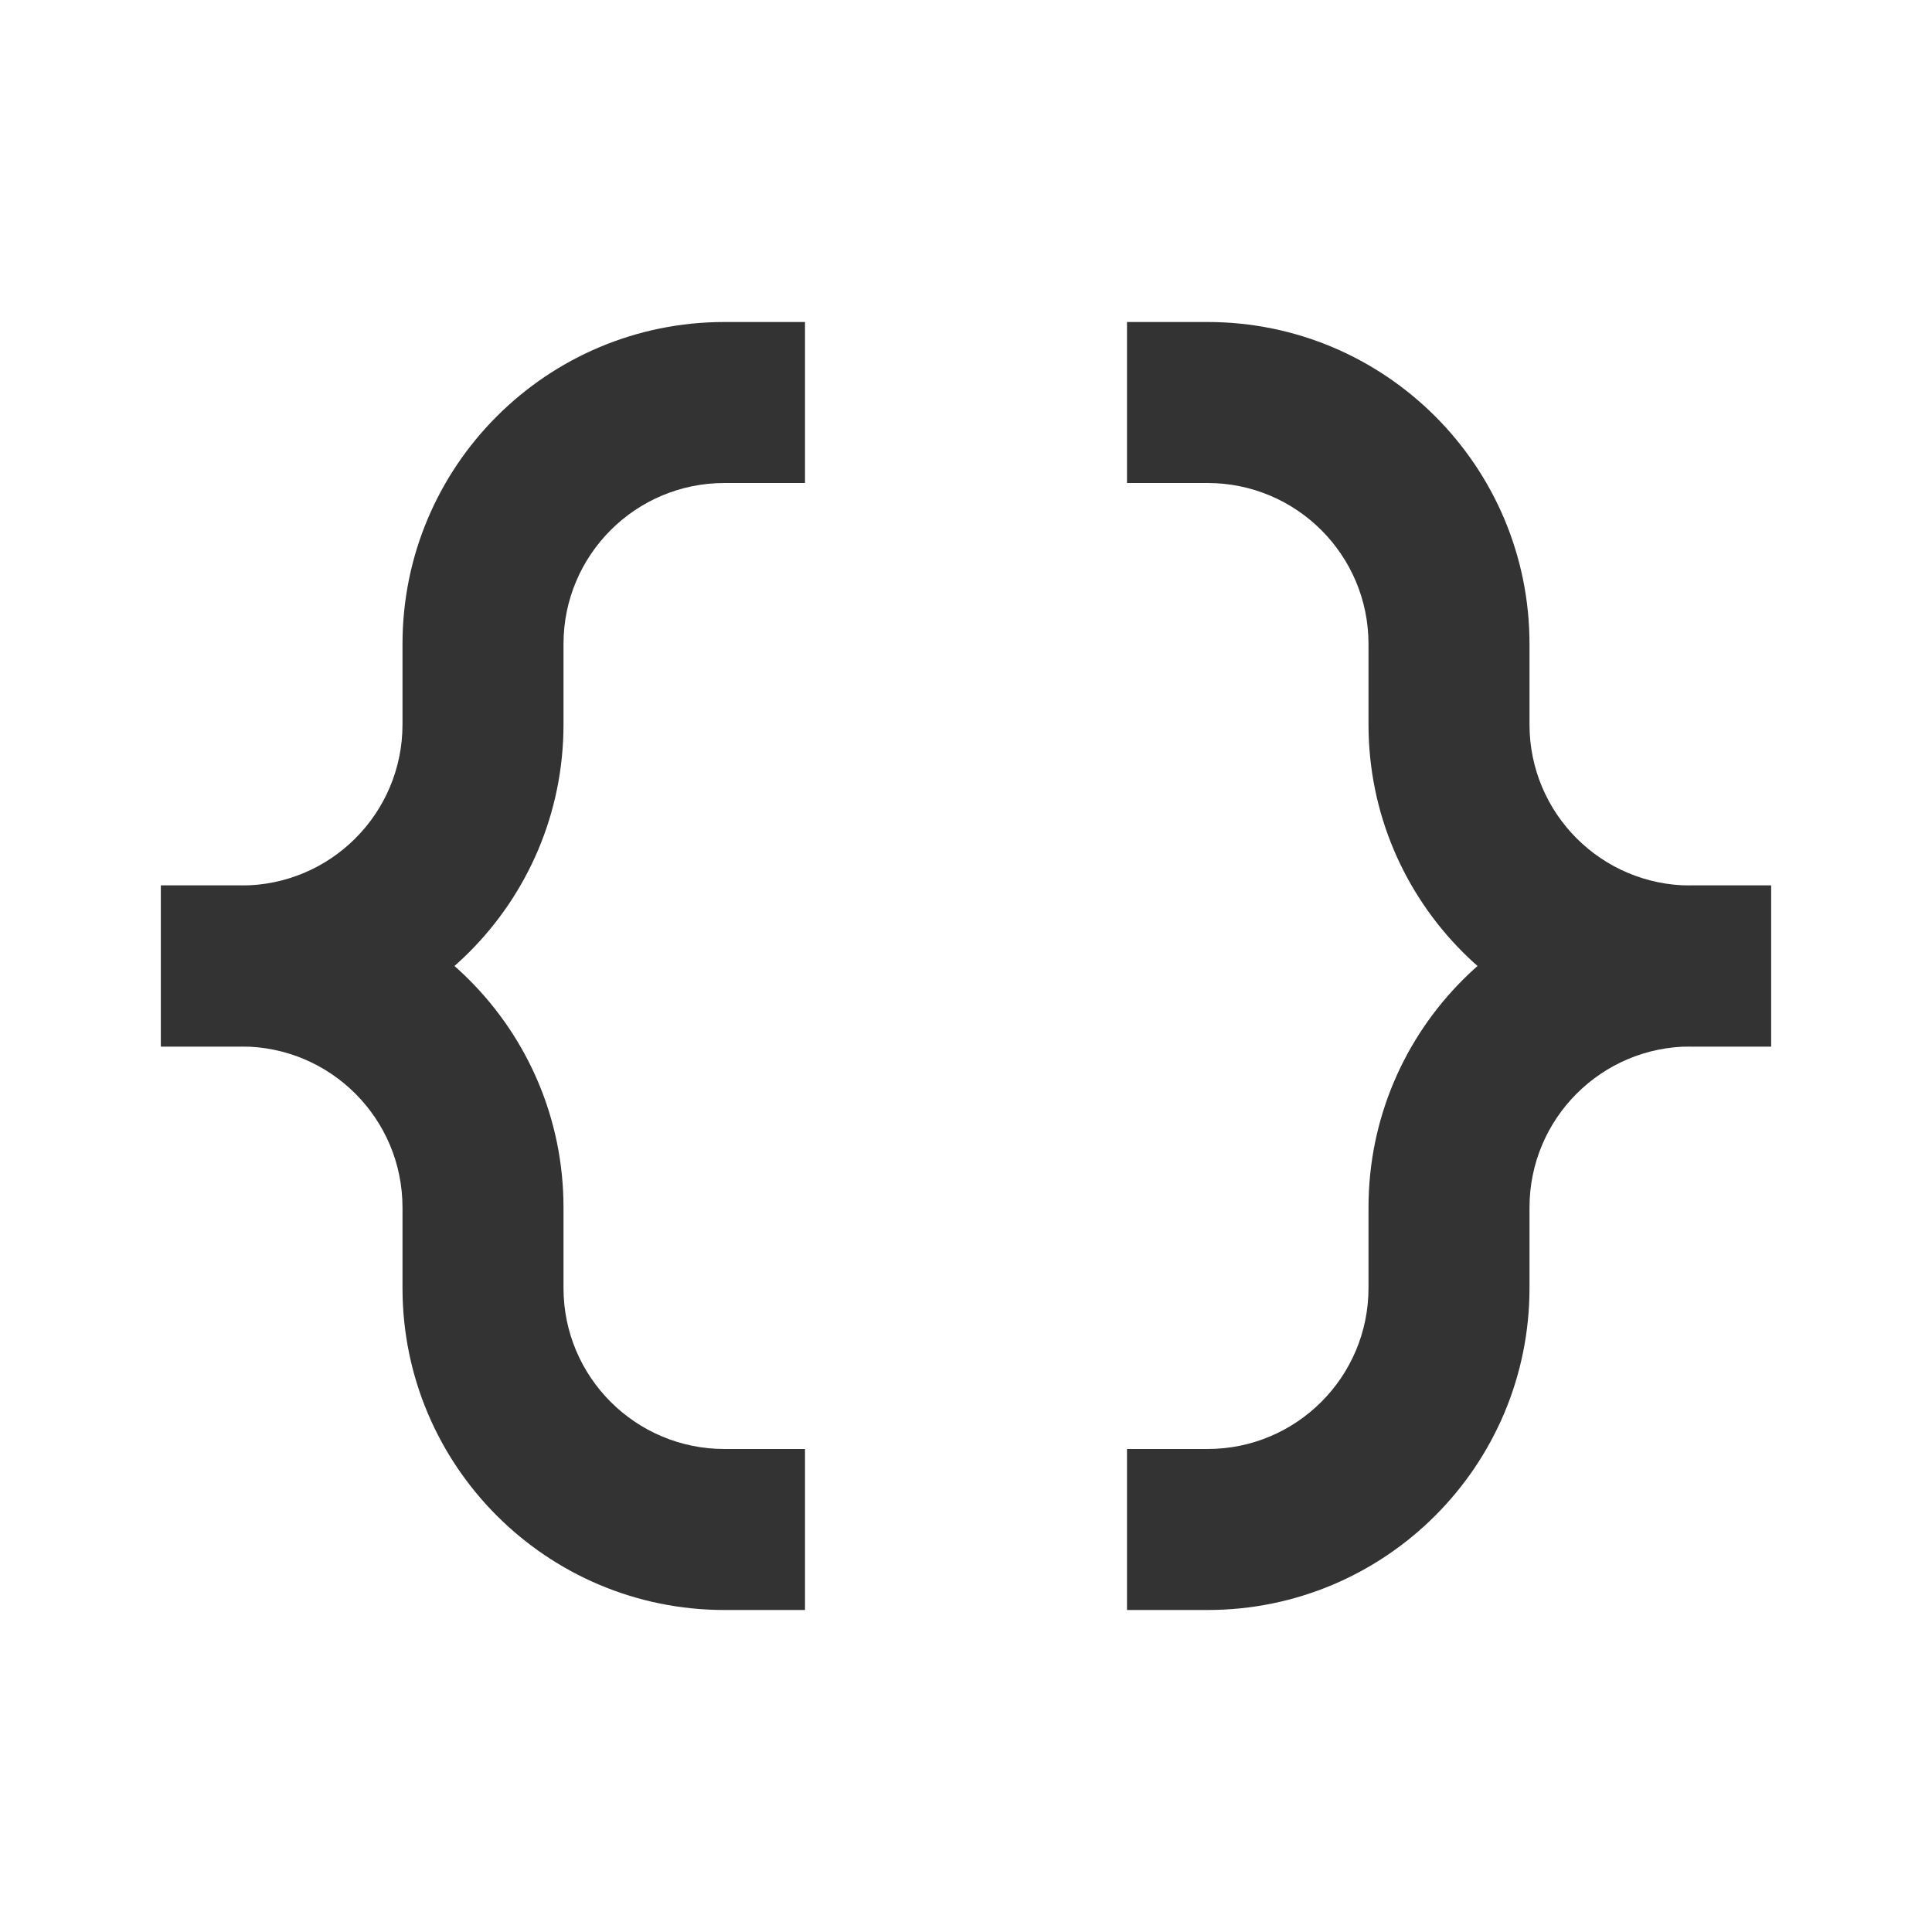
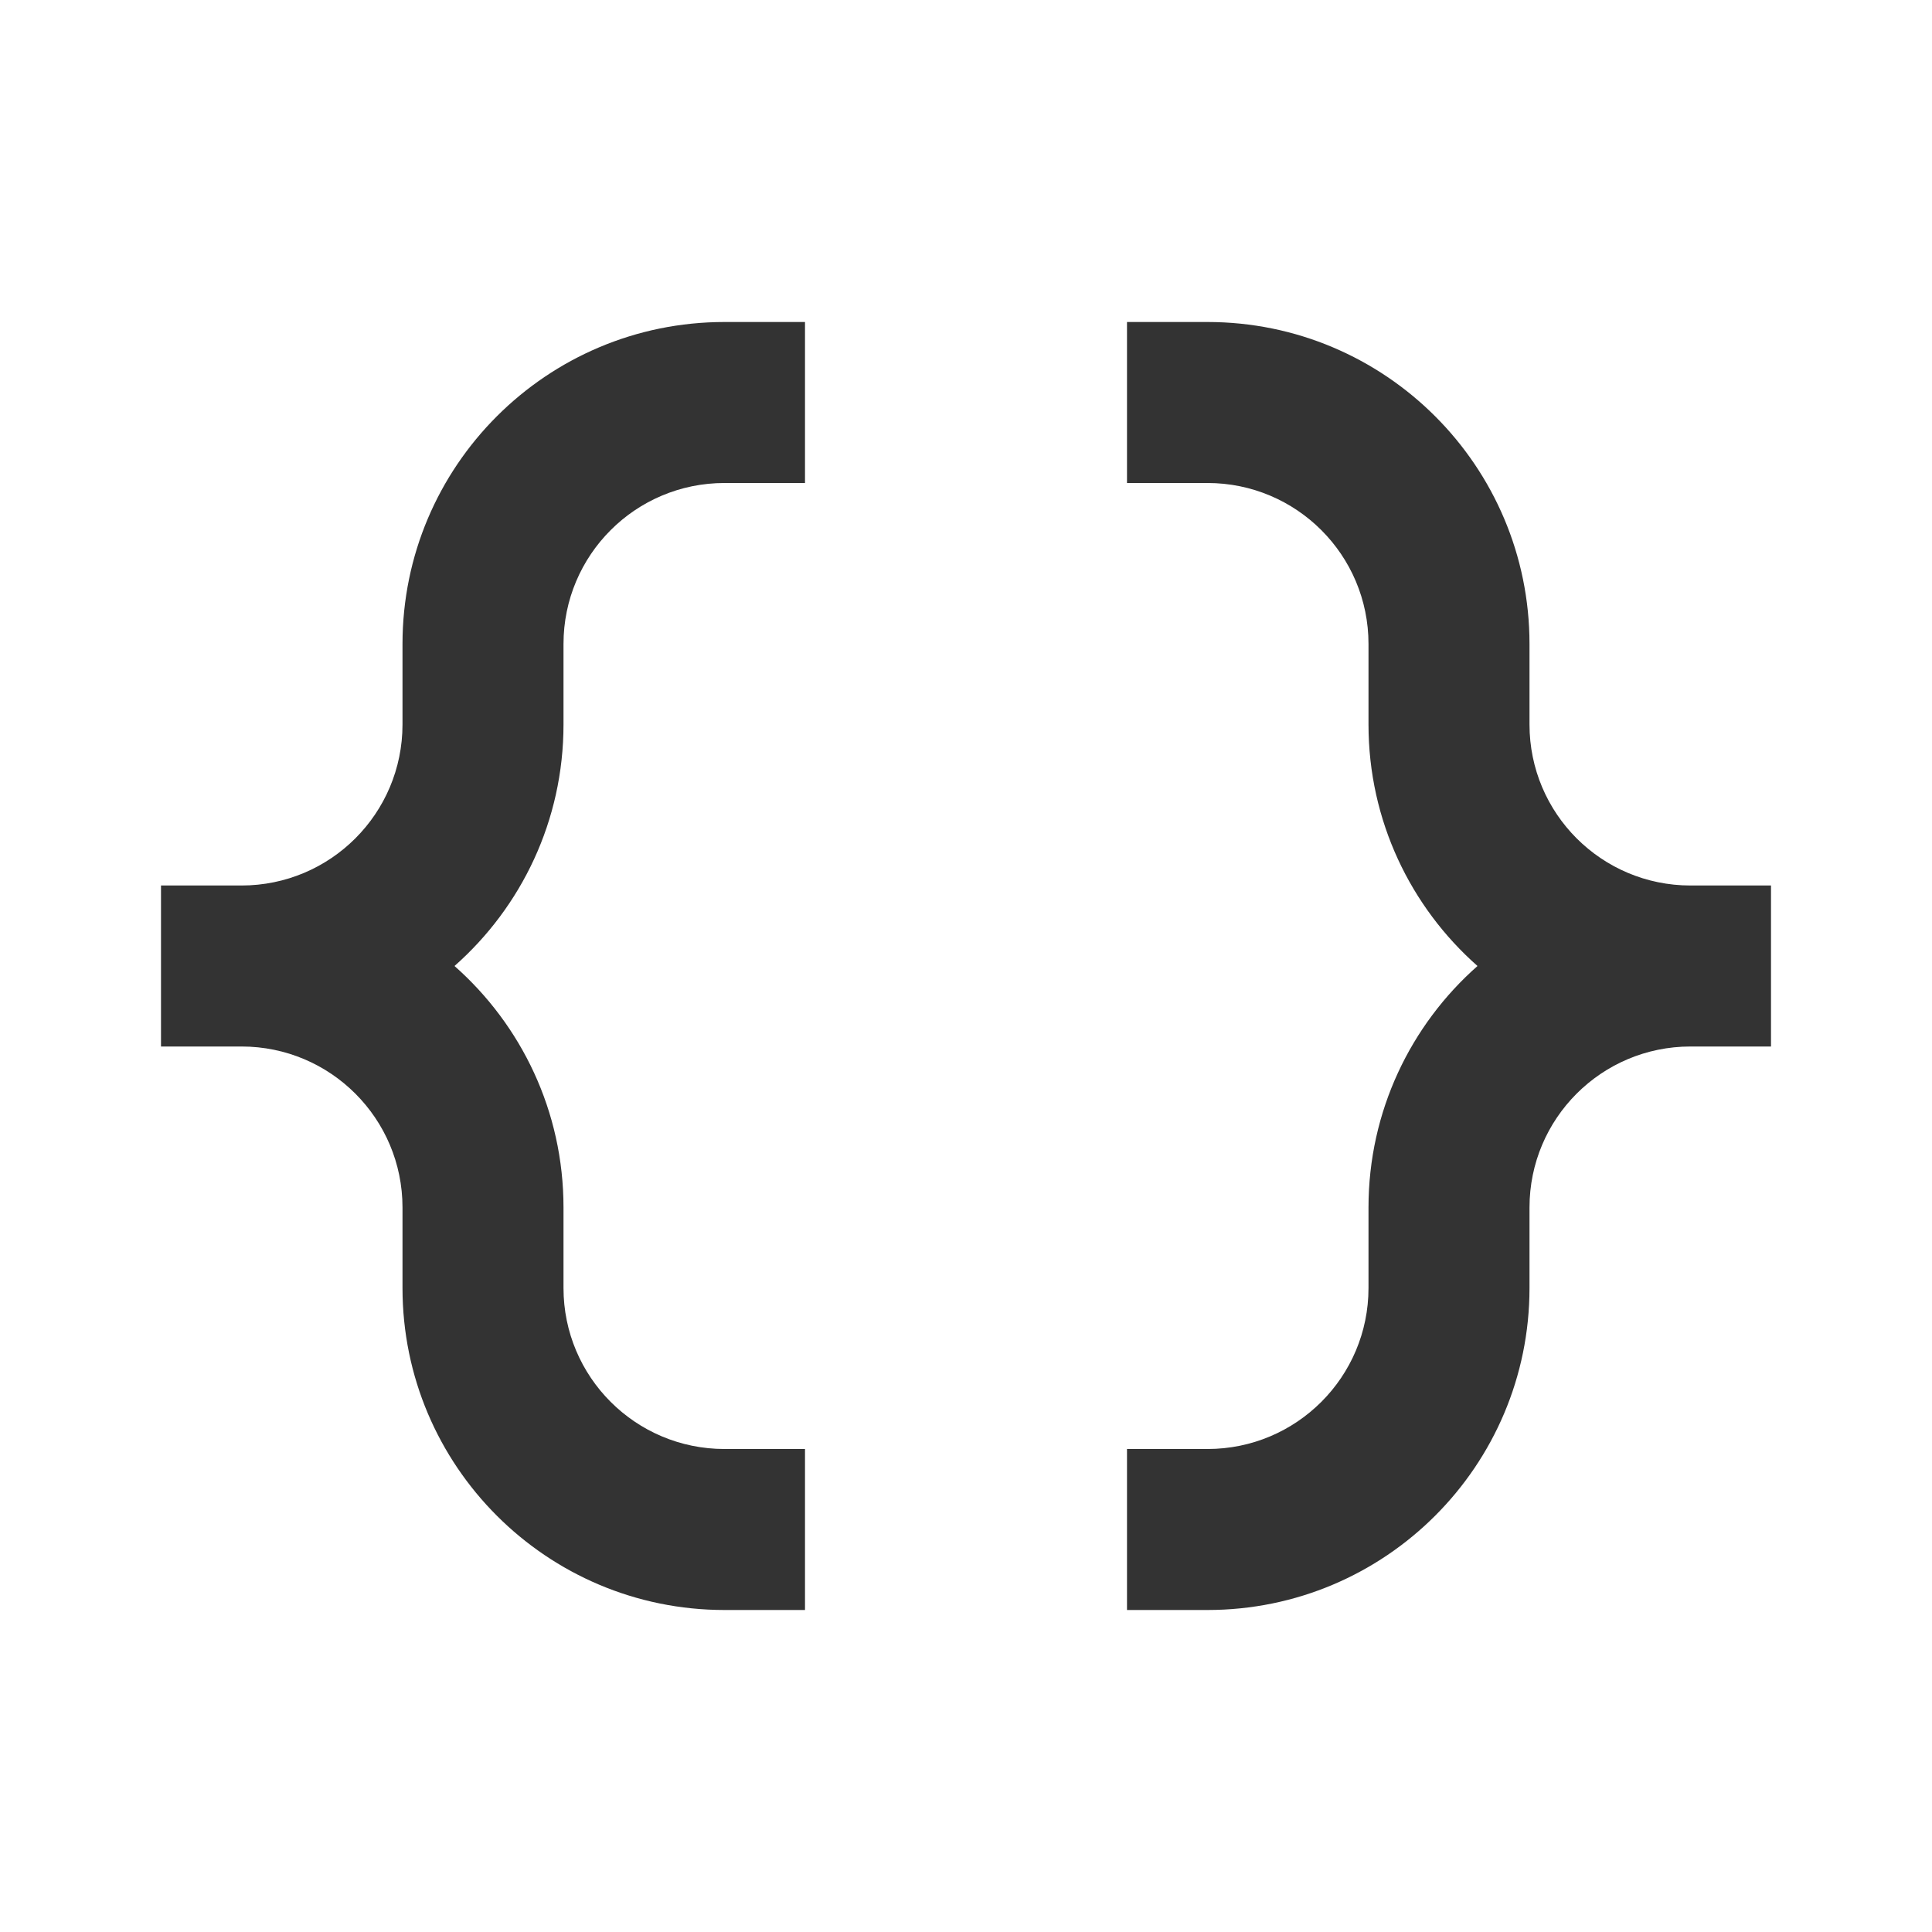
<svg xmlns="http://www.w3.org/2000/svg" width="24" height="24" viewBox="0 0 24 24" fill="none">
-   <path fill-rule="evenodd" clip-rule="evenodd" d="M9 6C7.895 6 7 6.895 7 8V9C7 11.209 5.209 13 3 13H2V11H3C4.105 11 5 10.105 5 9V8C5 5.791 6.791 4 9 4H10V6H9Z" fill="#333333" />
-   <path fill-rule="evenodd" clip-rule="evenodd" d="M9 18C7.895 18 7 17.105 7 16V15C7 12.791 5.209 11 3 11H2V13H3C4.105 13 5 13.895 5 15V16C5 18.209 6.791 20 9 20H10V18H9Z" fill="#333333" />
-   <path fill-rule="evenodd" clip-rule="evenodd" d="M15 6C16.105 6 17 6.895 17 8V9C17 11.209 18.791 13 21 13H22V11H21C19.895 11 19 10.105 19 9V8C19 5.791 17.209 4 15 4H14V6H15Z" fill="#333333" />
-   <path fill-rule="evenodd" clip-rule="evenodd" d="M15 18C16.105 18 17 17.105 17 16V15C17 12.791 18.791 11 21 11H22V13H21C19.895 13 19 13.895 19 15V16C19 18.209 17.209 20 15 20H14V18H15Z" fill="#333333" />
+   <path fill-rule="evenodd" clip-rule="evenodd" d="M7 8C7 6.895 7.895 6 9 6H10V4H9C6.791 4 5 5.791 5 8V9C5 10.105 4.105 11 3 11H2V13H3C4.105 13 5 13.895 5 15V16C5 18.209 6.791 20 9 20H10V18H9C7.895 18 7 17.105 7 16V15C7 13.805 6.476 12.733 5.646 12C6.476 11.267 7 10.195 7 9V8ZM15 6C16.105 6 17 6.895 17 8V9C17 10.195 17.524 11.267 18.354 12C17.524 12.733 17 13.805 17 15V16C17 17.105 16.105 18 15 18H14V20H15C17.209 20 19 18.209 19 16V15C19 13.895 19.895 13 21 13H22V11H21C19.895 11 19 10.105 19 9V8C19 5.791 17.209 4 15 4H14V6H15Z" fill="#333333" />
</svg>
